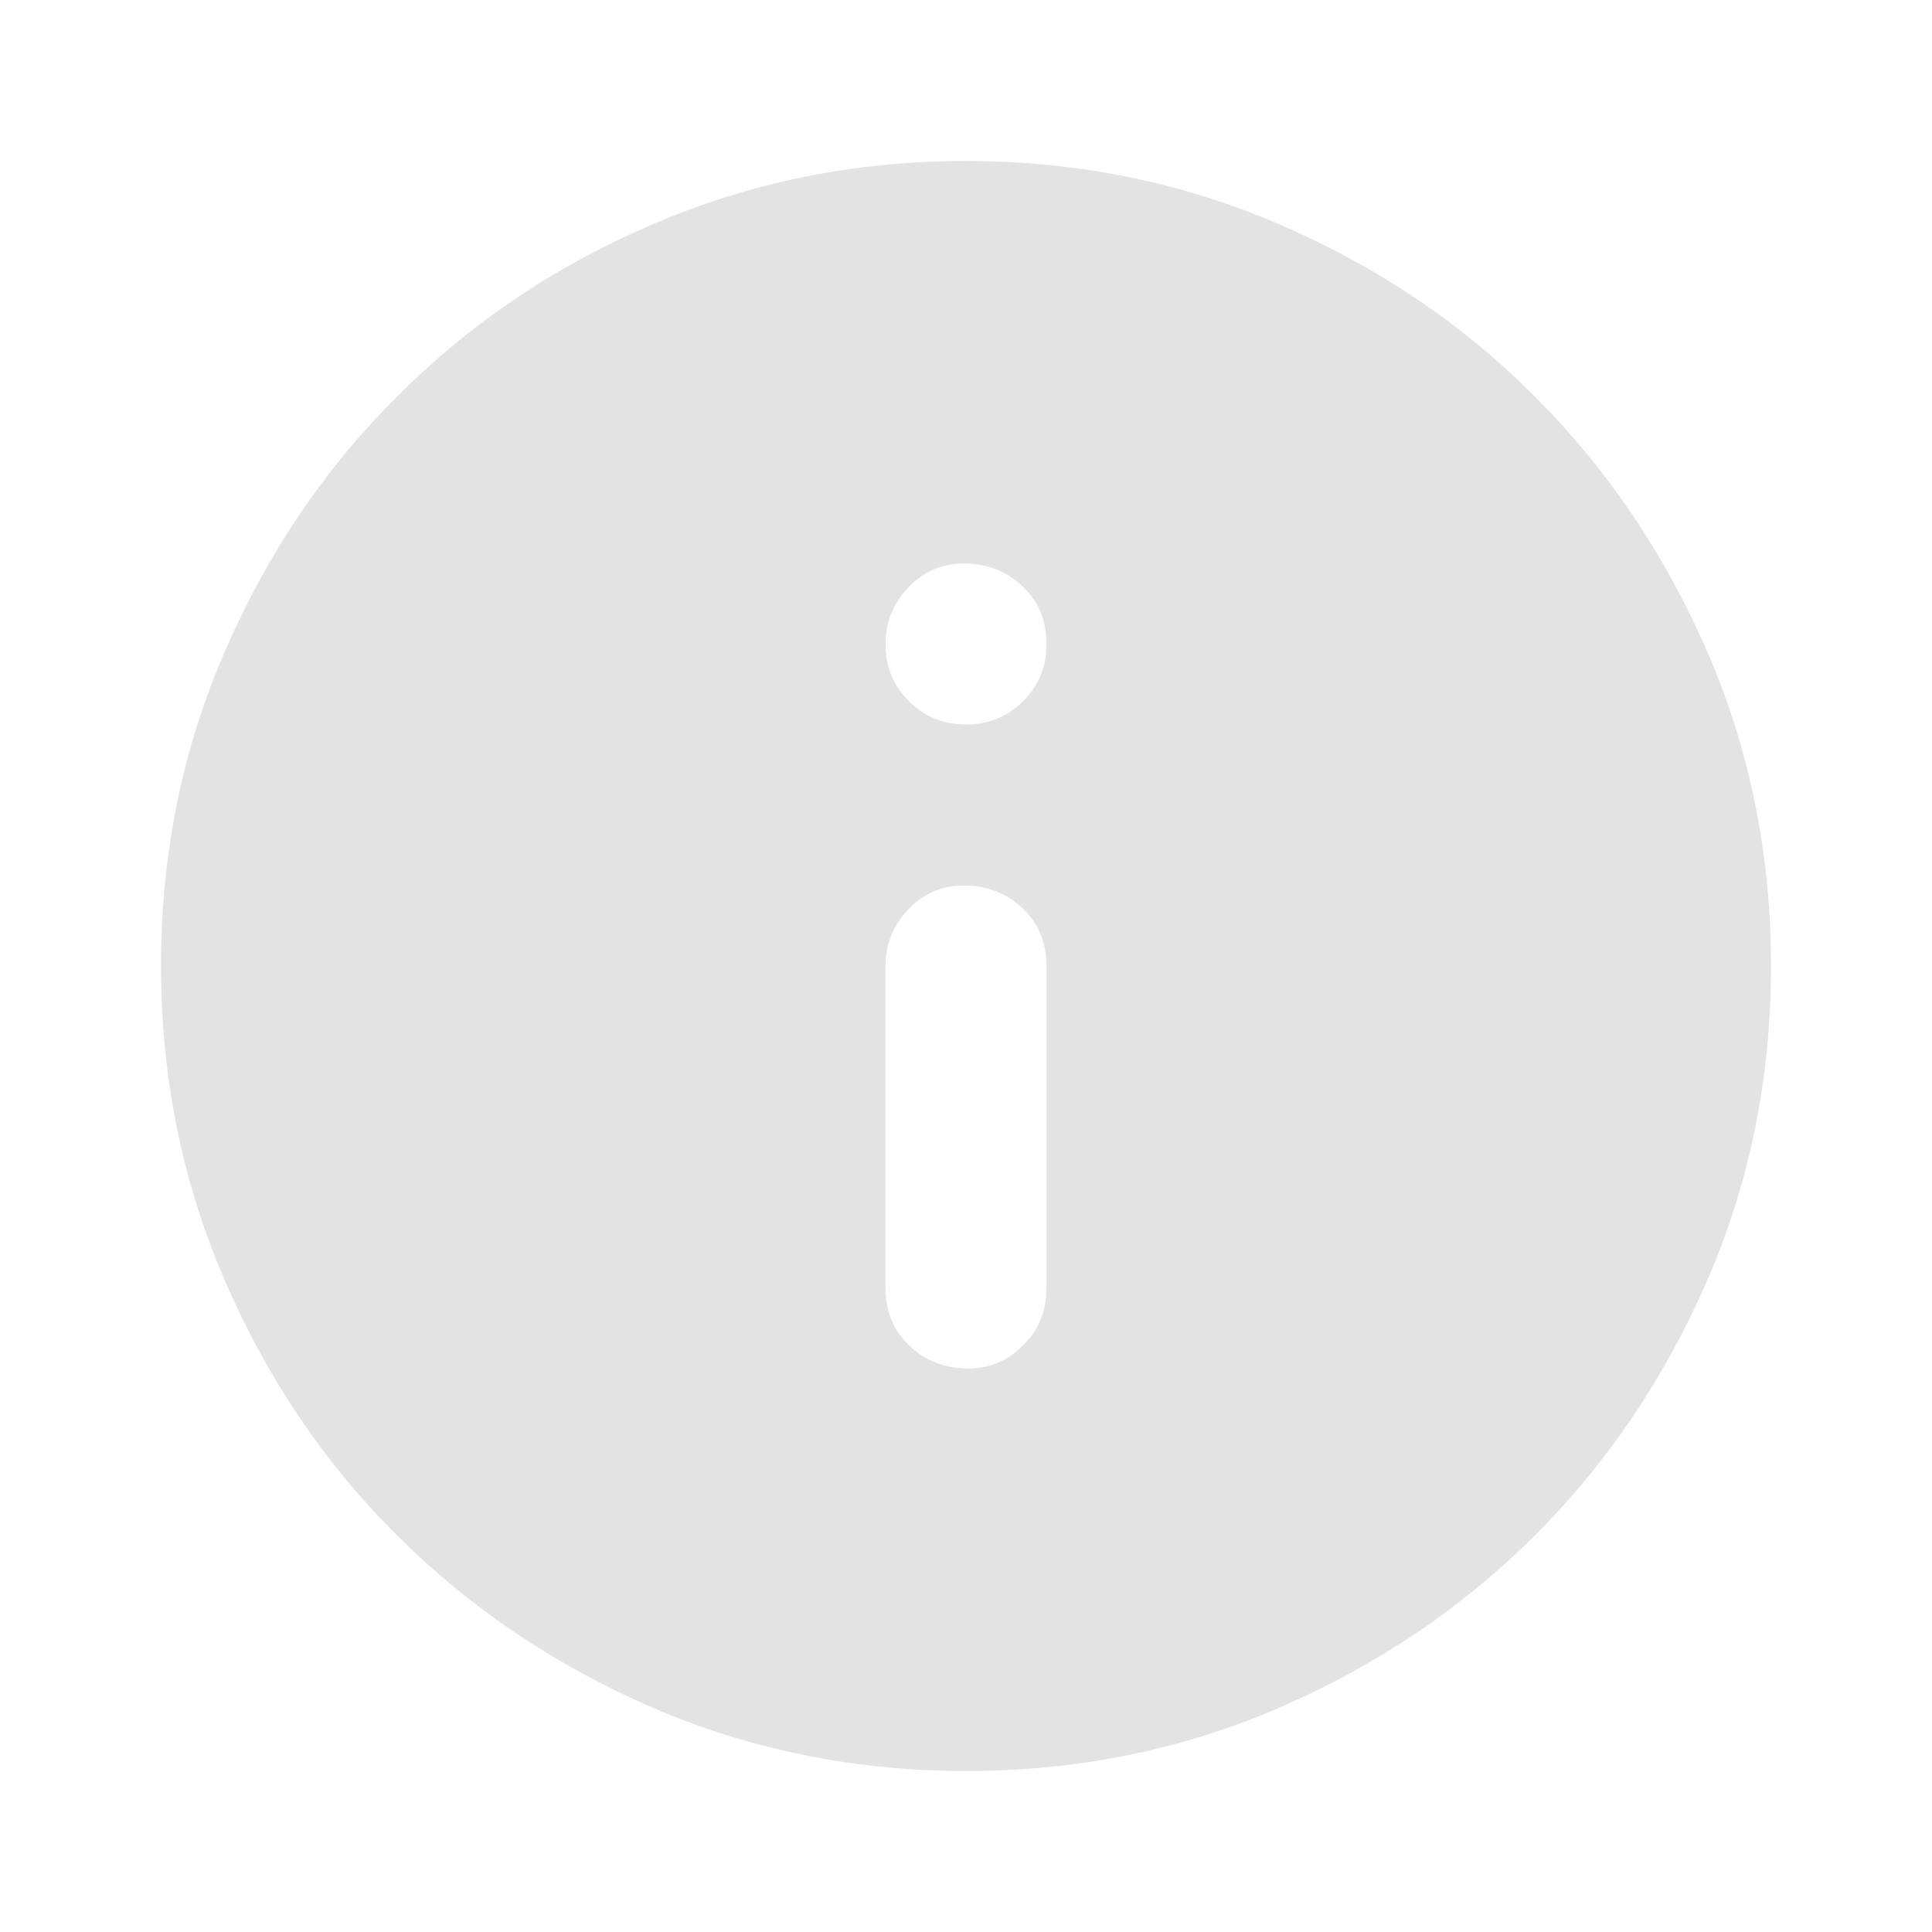
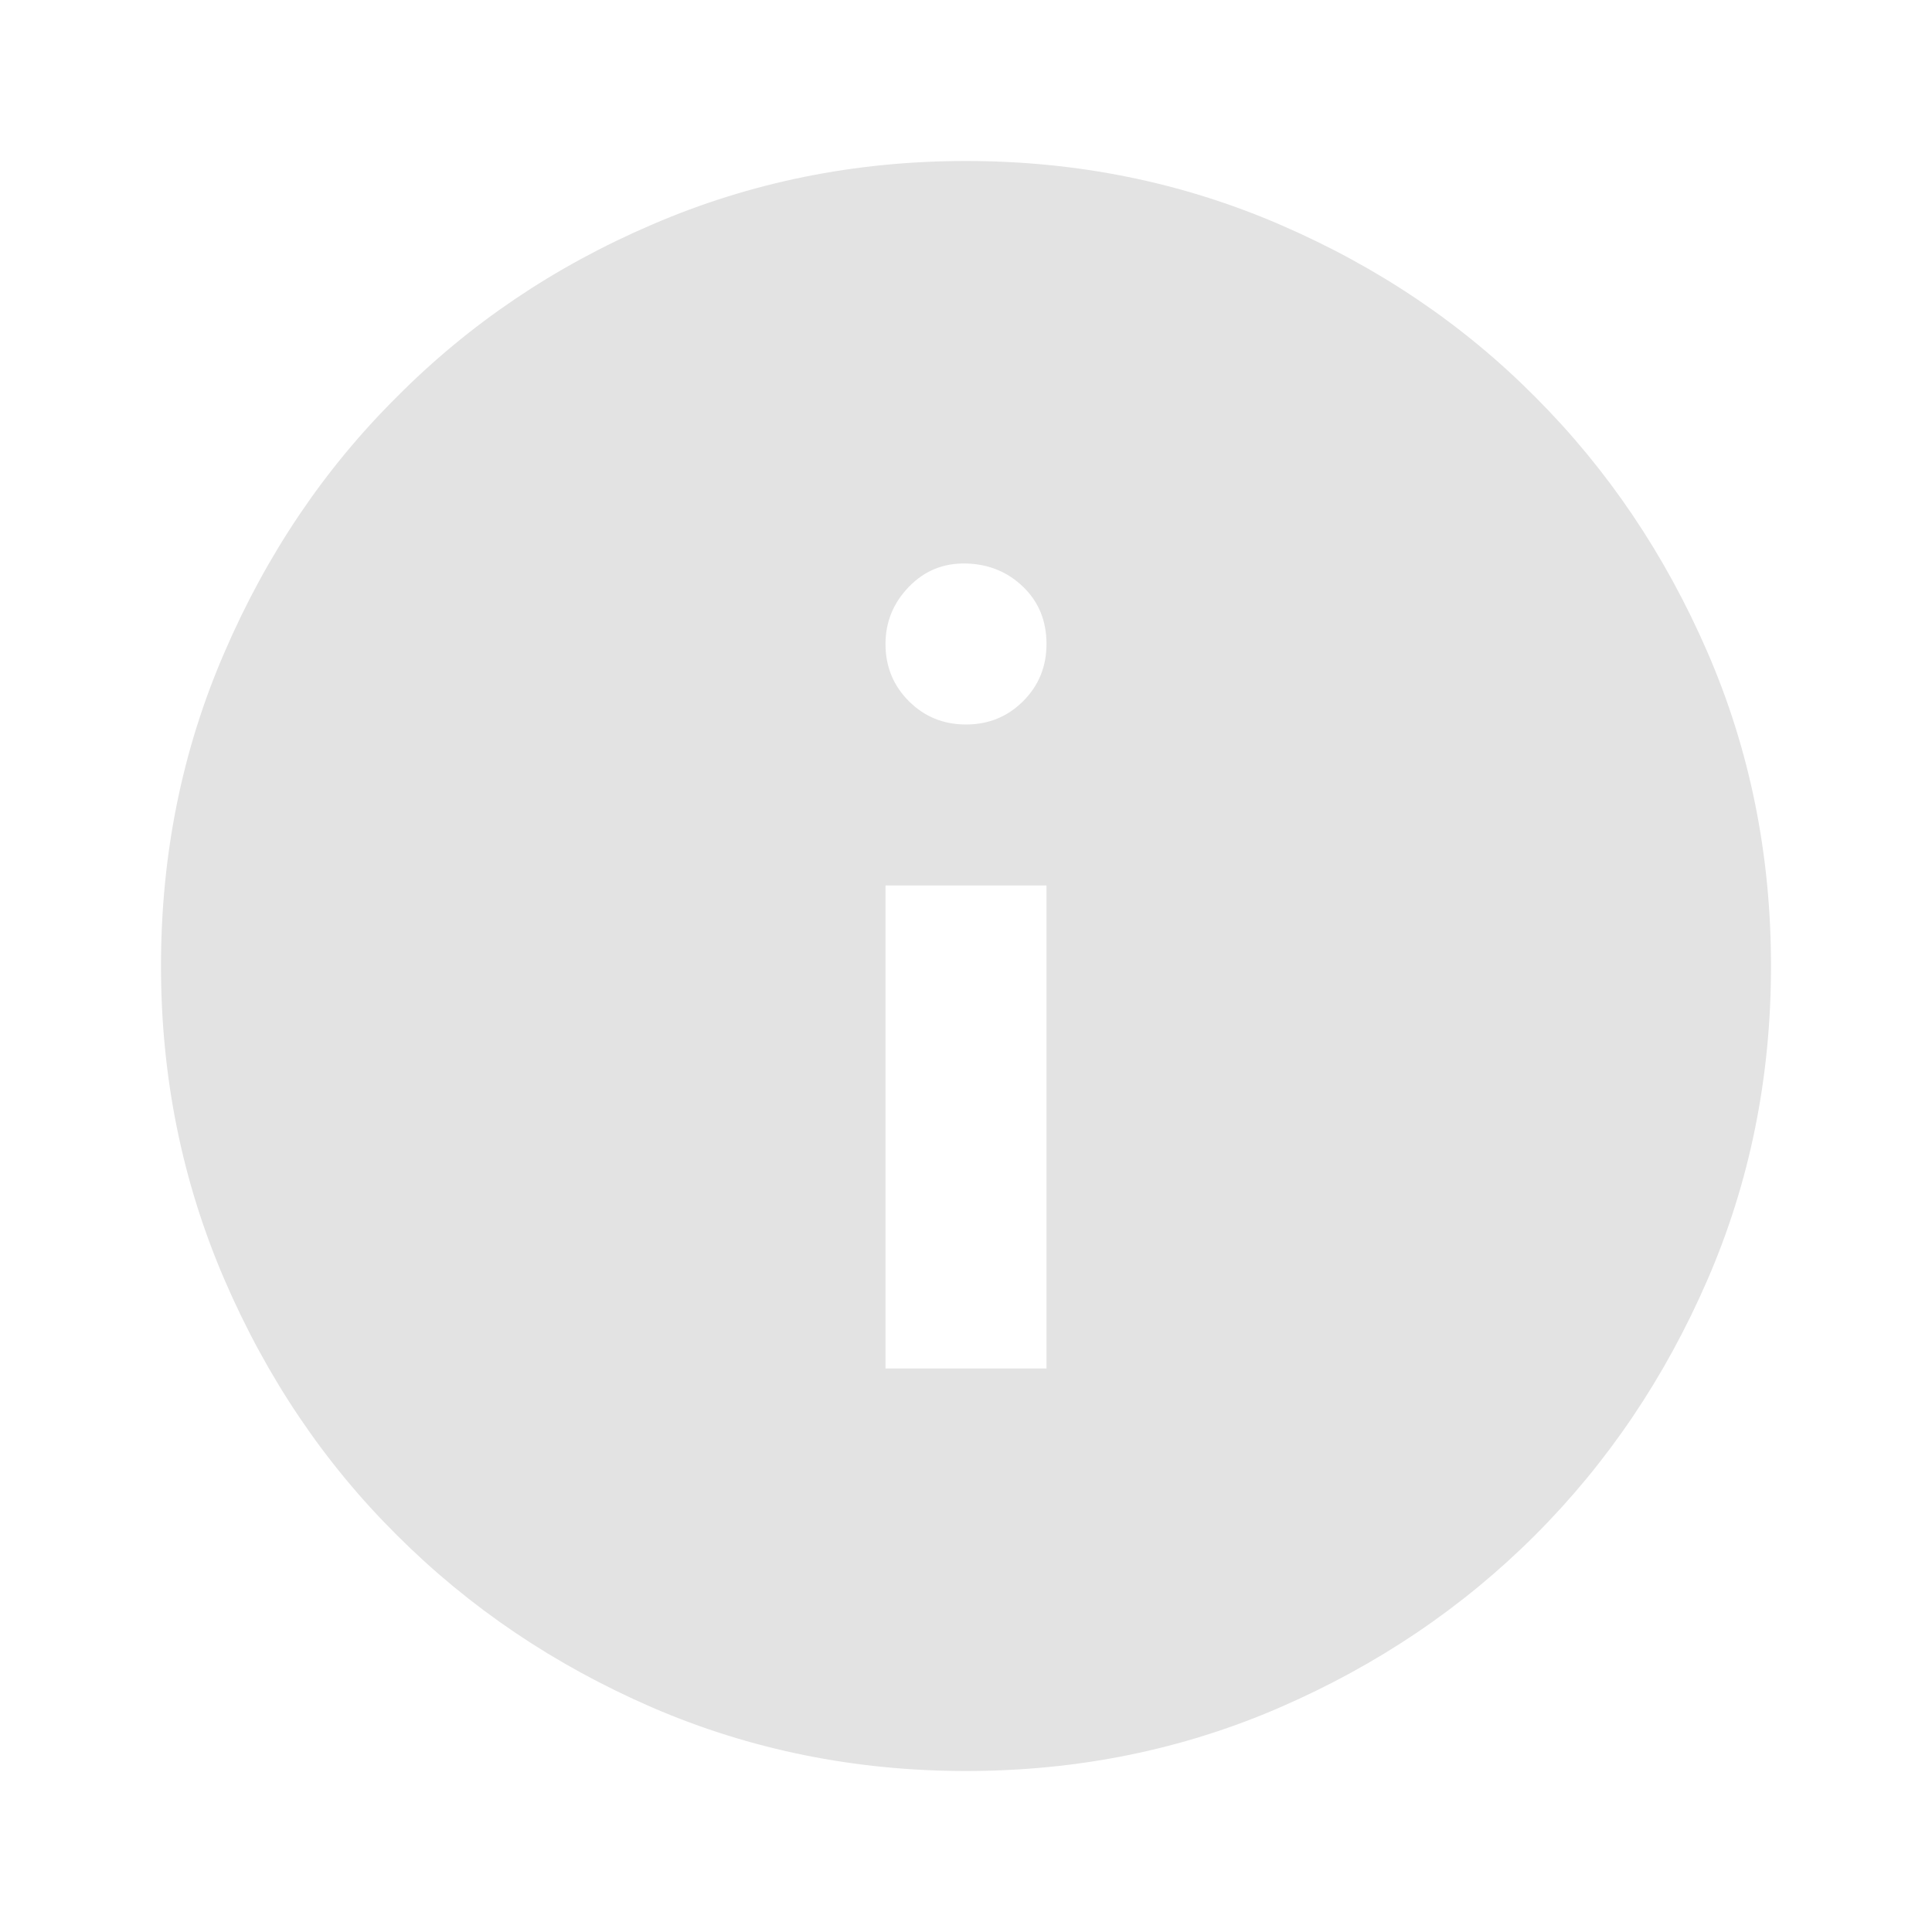
<svg xmlns="http://www.w3.org/2000/svg" viewBox="0 0 24 24" height="24px" width="24px" fill="#e3e3e3">
-   <path d="M12.71,16.71Q13,16.43 13,16V12q0-0.43-0.29-0.71T12,11t-0.71,0.29T11,12v4q0,0.43 0.29,0.71T12,17t0.71-0.29Zm0-8Q13,8.42 13,8q0-0.43-0.29-0.71T12,7T11.29,7.29T11,8q0,0.42 0.29,0.71T12,9t0.71-0.29ZM12,22q-2.07,0-3.9-0.79q-1.82-0.79-3.17-2.14Q3.58,17.73 2.79,15.9T2,12Q2,9.92 2.79,8.1Q3.58,6.27 4.93,4.93Q6.28,3.57 8.1,2.79Q9.93,2 12,2t3.9,0.79t3.17,2.14q1.35,1.35 2.14,3.17Q22,9.92 22,12t-0.79,3.9t-2.14,3.17q-1.35,1.35-3.17,2.14T12,22Z" />
+   <path d="M11,17h2V11H11v6Zm1.71-8.29Q13,8.42 13,8q0-0.43-0.29-0.71T12,7T11.29,7.29T11,8q0,0.42 0.29,0.71T12,9t0.71-0.29ZM12,22q-2.07,0-3.9-0.79q-1.82-0.79-3.17-2.14Q3.58,17.73 2.79,15.9T2,12Q2,9.92 2.79,8.1Q3.58,6.27 4.93,4.93Q6.28,3.57 8.1,2.79Q9.93,2 12,2t3.9,0.79t3.17,2.14q1.35,1.35 2.14,3.17Q22,9.92 22,12t-0.79,3.9t-2.14,3.17q-1.35,1.35-3.17,2.14T12,22Z" />
</svg>
